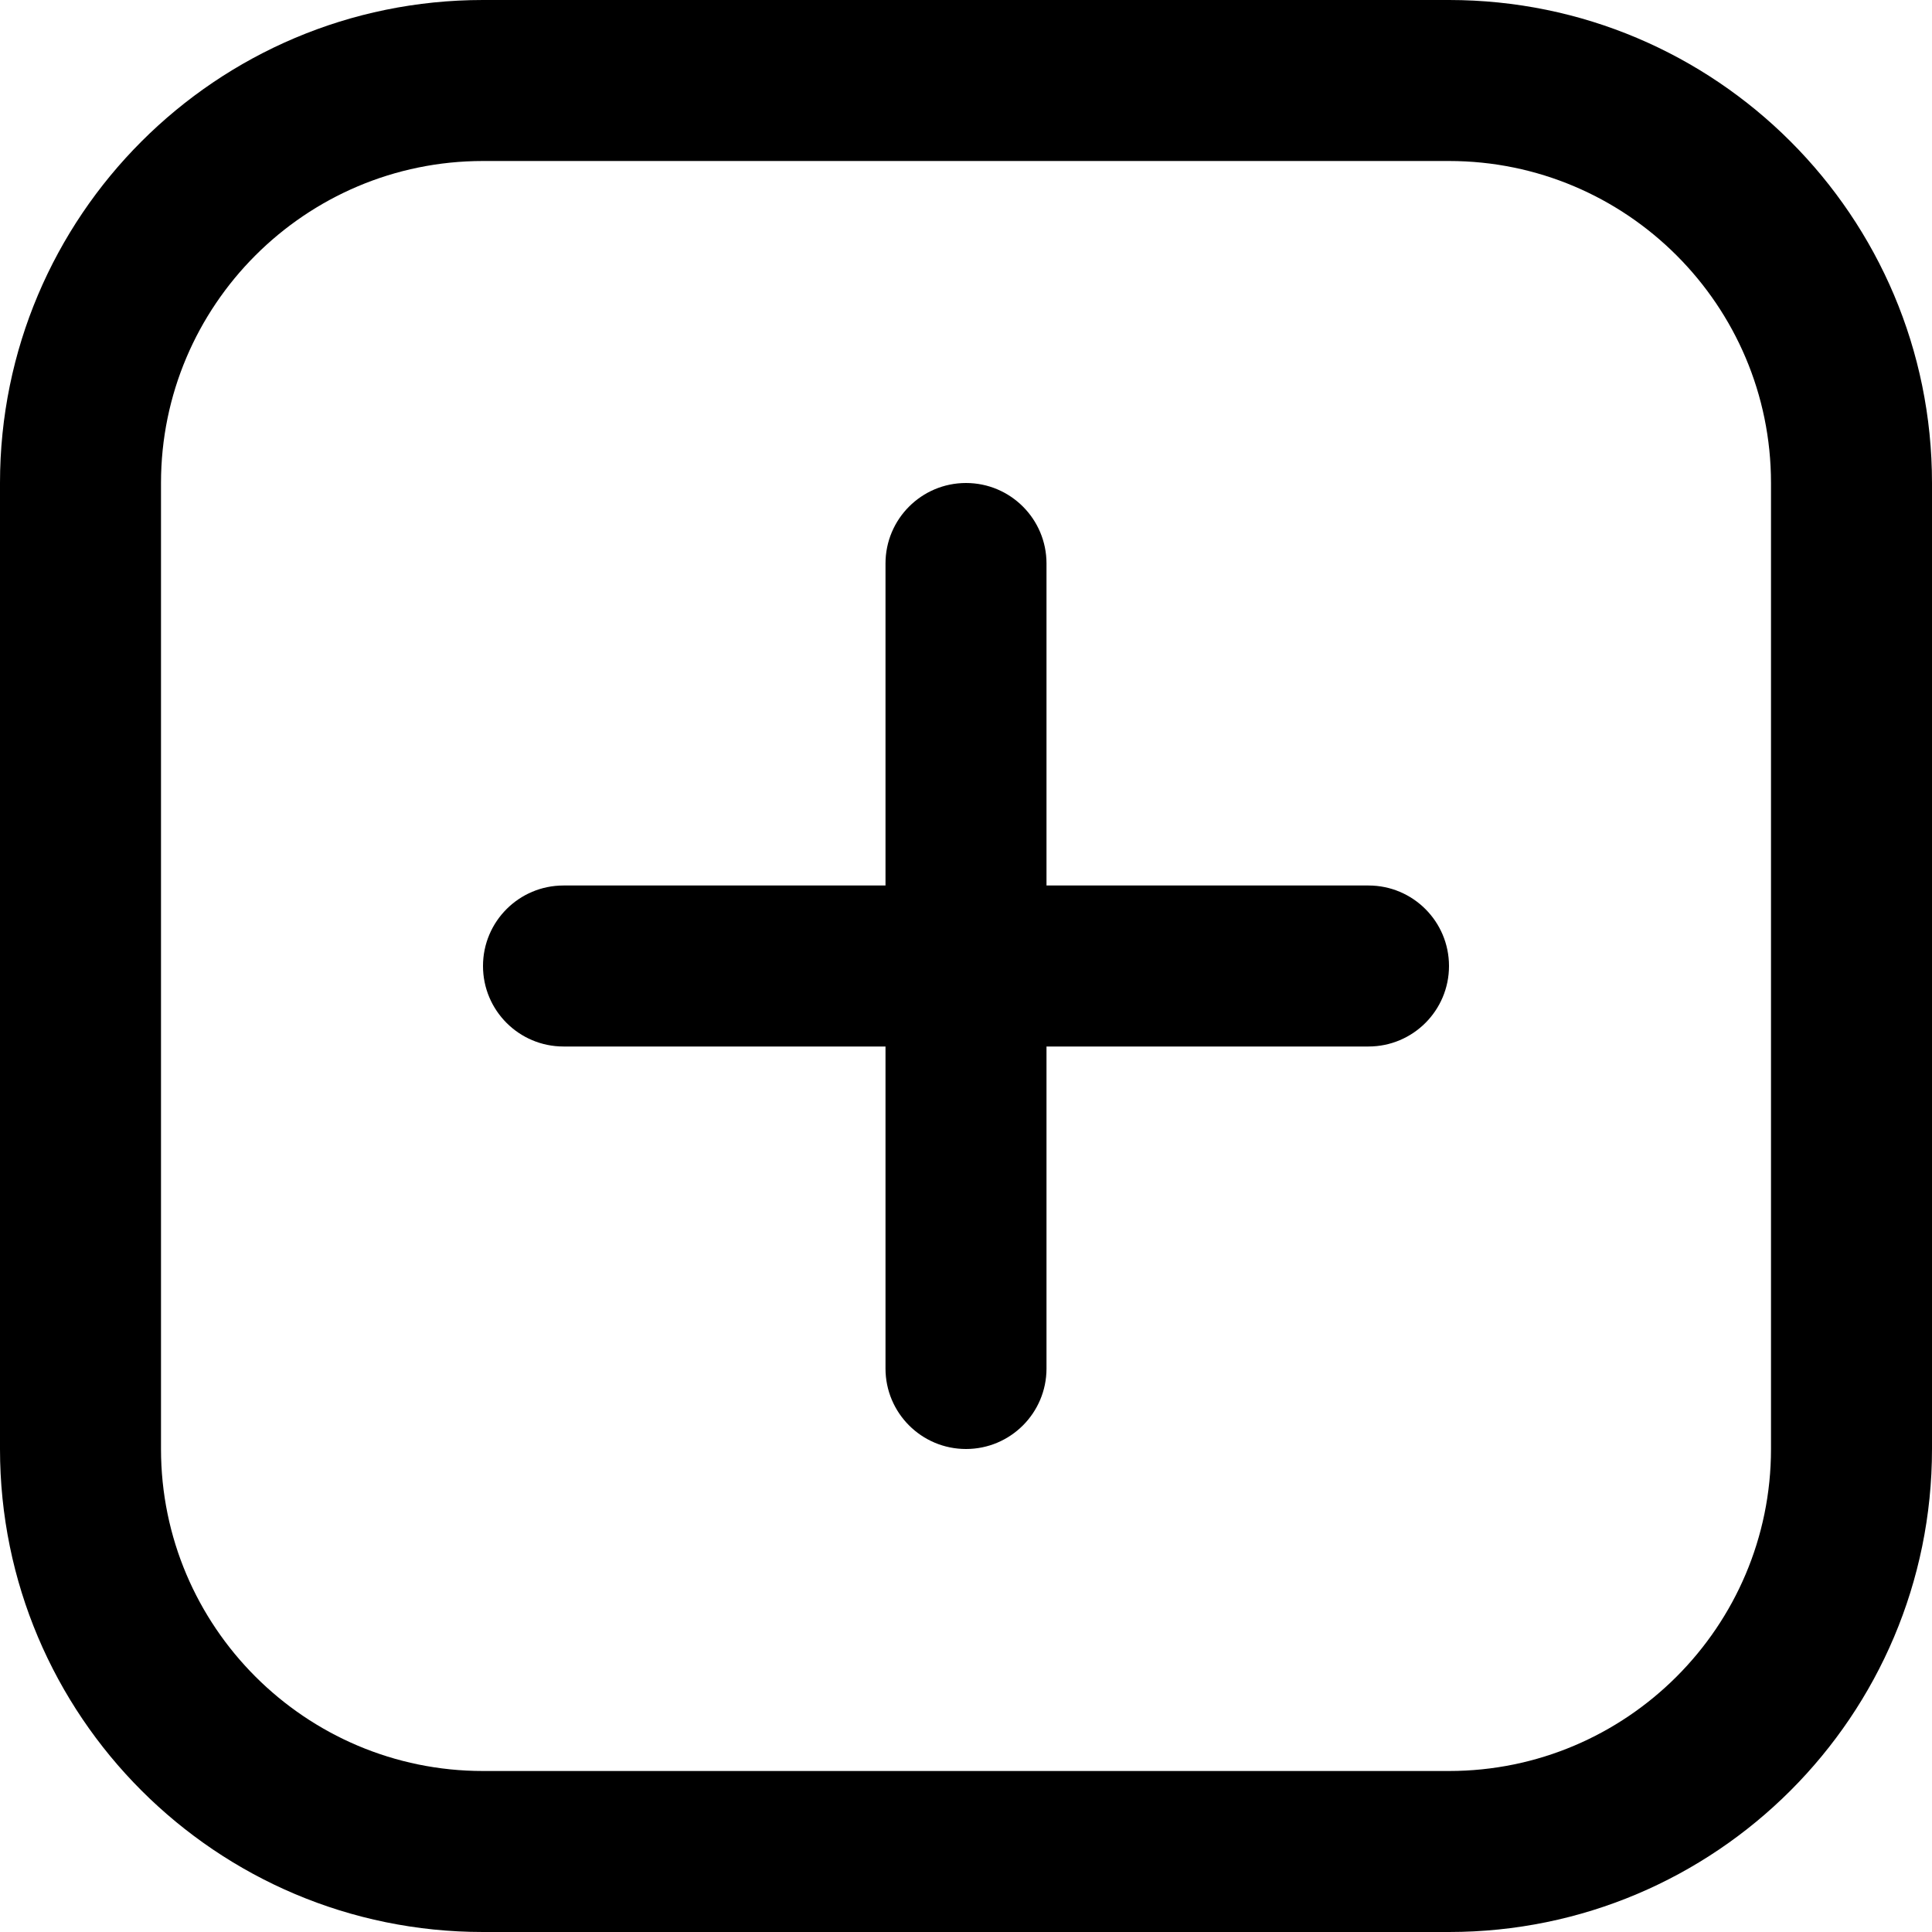
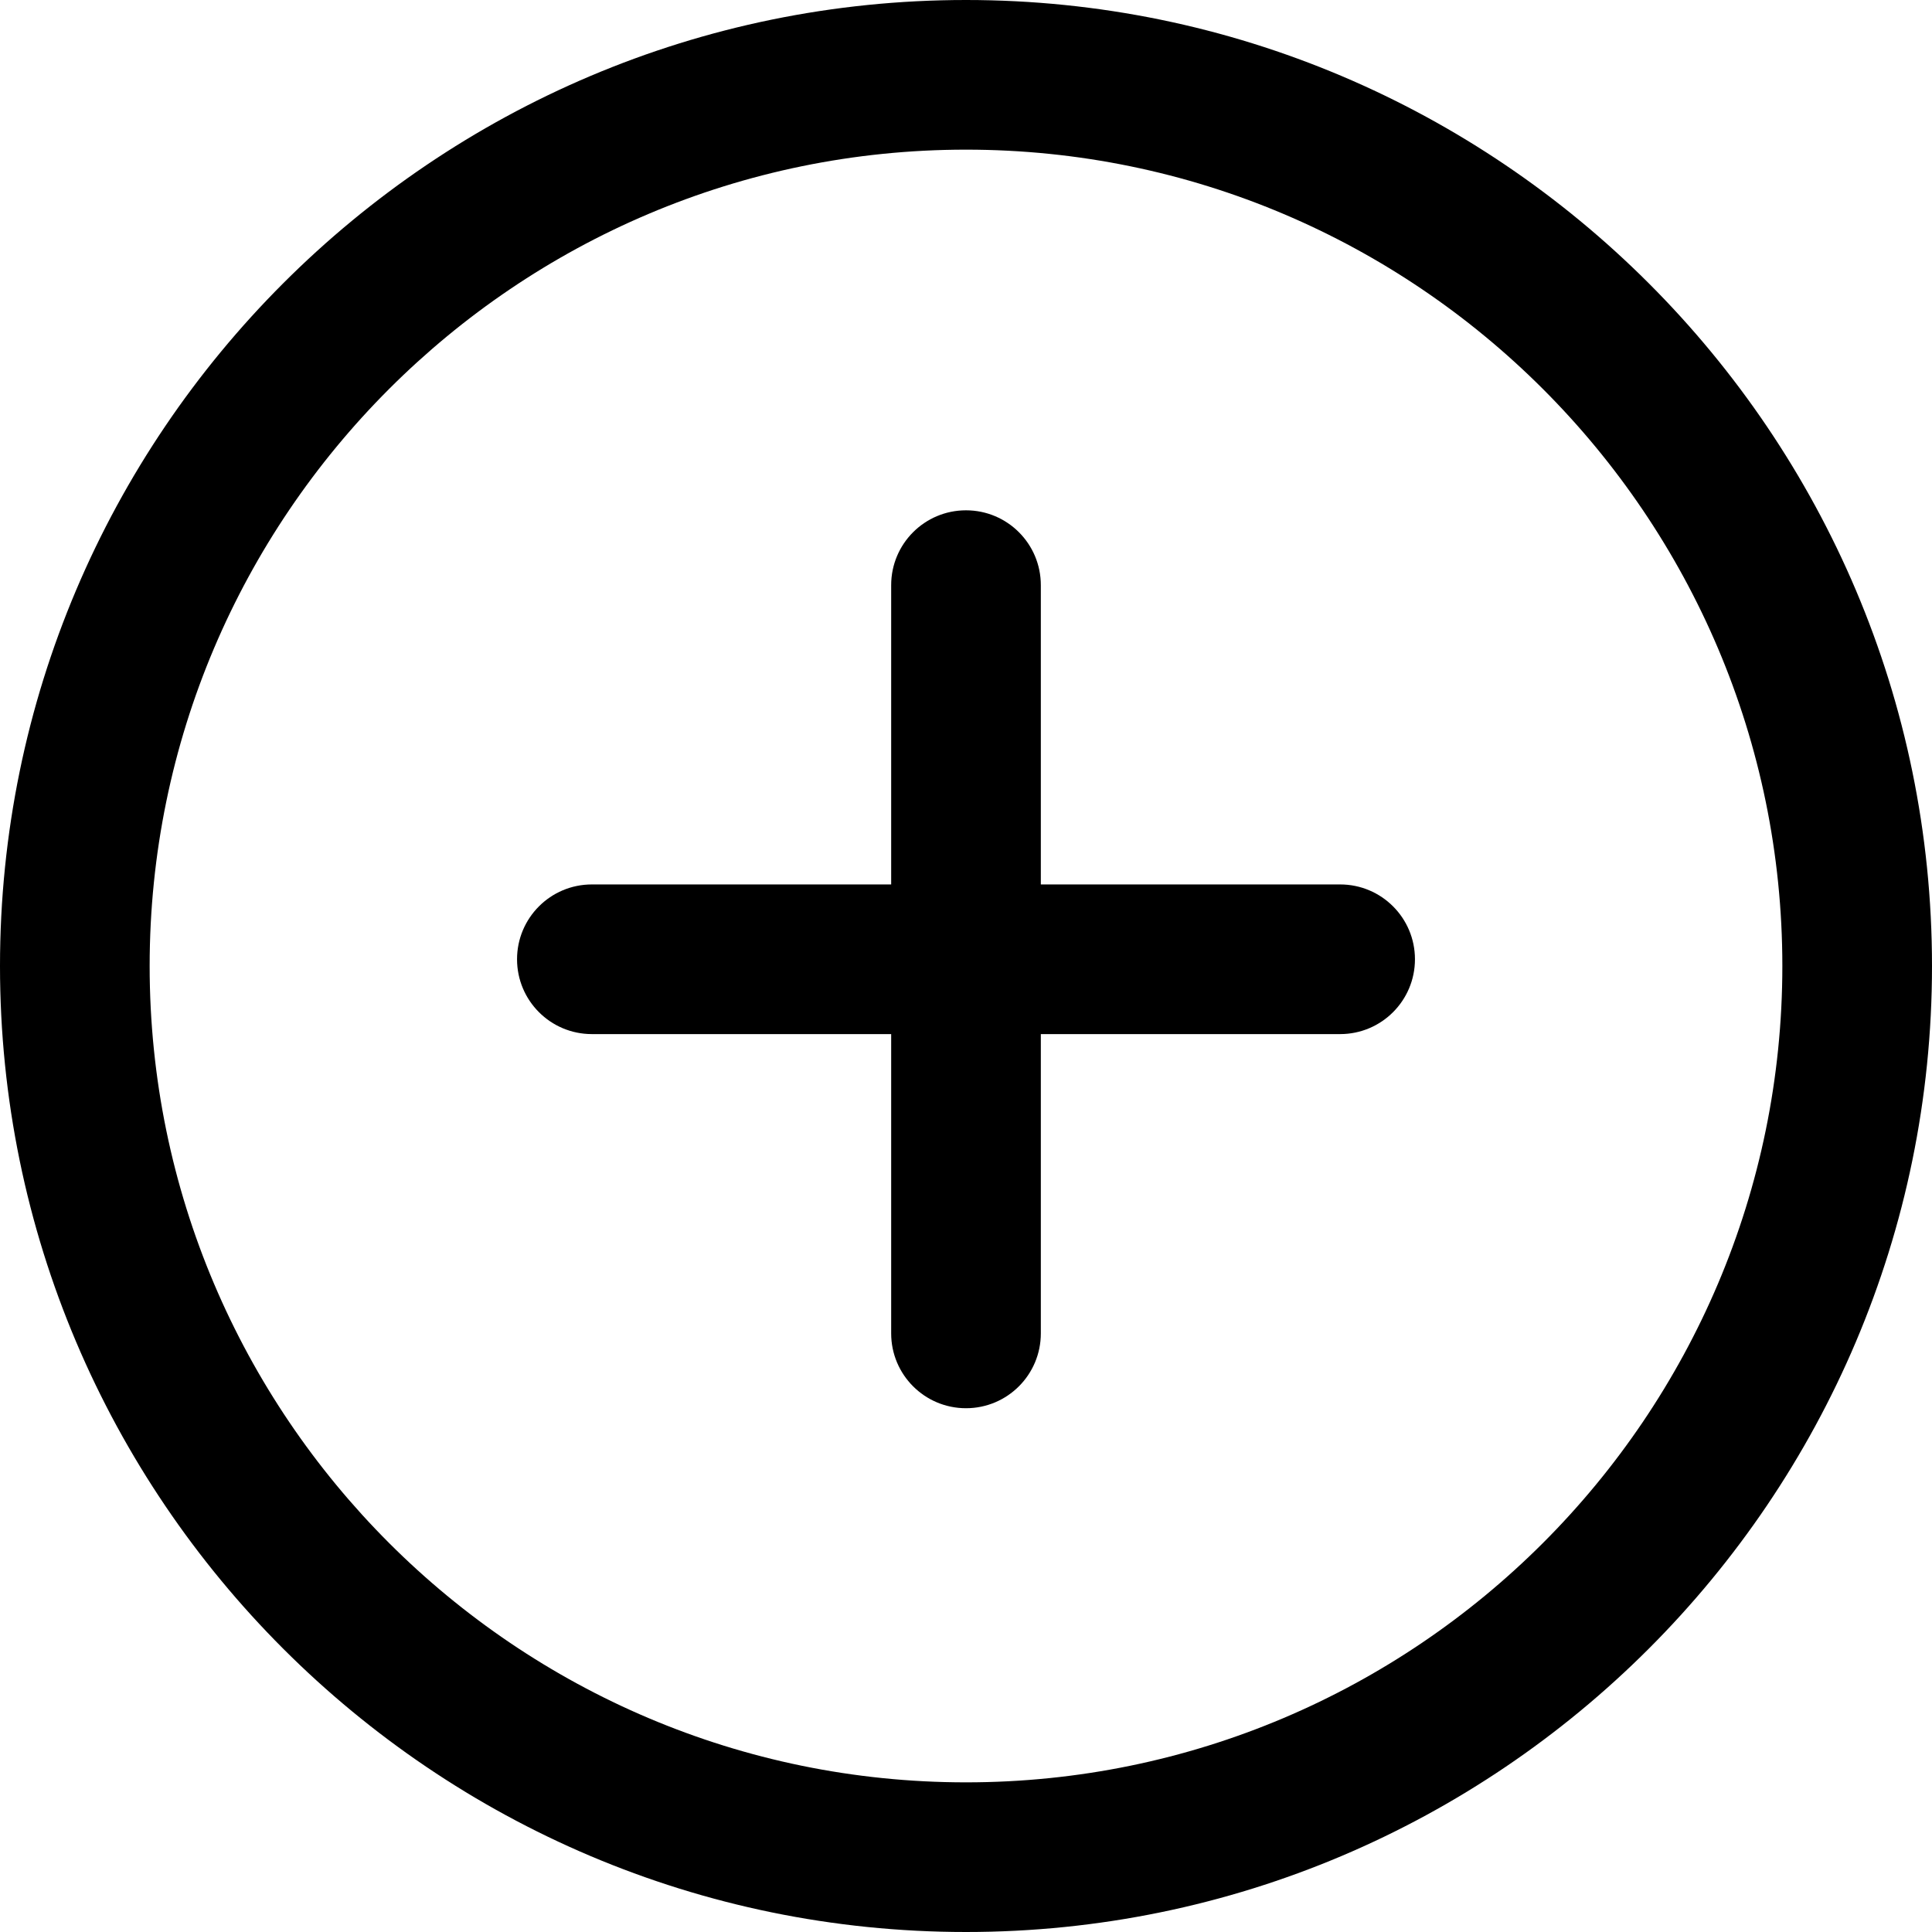
- <svg xmlns="http://www.w3.org/2000/svg" version="1.1" width="512" height="512" x="0" y="0" viewBox="0 0 24 24" style="enable-background:new 0 0 512 512" xml:space="preserve" class="">
+ <svg xmlns="http://www.w3.org/2000/svg" version="1.1" width="512" height="512" x="0" y="0" viewBox="0 0 512 512" style="enable-background:new 0 0 512 512" xml:space="preserve" class="">
  <g>
-     <path d="M18 2c2.206 0 4 1.794 4 4v12c0 2.206-1.794 4-4 4H6c-2.206 0-4-1.794-4-4V6c0-2.206 1.794-4 4-4zm0-2H6a6 6 0 0 0-6 6v12a6 6 0 0 0 6 6h12a6 6 0 0 0 6-6V6a6 6 0 0 0-6-6z" fill="#000000" opacity="1" data-original="#000000" class="" />
-     <path d="M12 18a1 1 0 0 1-1-1V7a1 1 0 0 1 2 0v10a1 1 0 0 1-1 1z" fill="#000000" opacity="1" data-original="#000000" class="" />
-     <path d="M6 12a1 1 0 0 1 1-1h10a1 1 0 0 1 0 2H7a1 1 0 0 1-1-1z" fill="#000000" opacity="1" data-original="#000000" class="" />
+     <path d="M256 0C114.833 0 0 114.833 0 256s114.833 256 256 256 256-114.853 256-256S397.167 0 256 0zm0 472.341c-119.275 0-216.341-97.046-216.341-216.341S136.725 39.659 256 39.659 472.341 136.705 472.341 256 375.295 472.341 256 472.341z" fill="#000000" opacity="1" data-original="#000000" class="" />
+     <path d="M355.148 234.386H275.83v-79.318c0-10.946-8.864-19.83-19.83-19.83s-19.83 8.884-19.83 19.83v79.318h-79.318c-10.966 0-19.83 8.884-19.83 19.83s8.864 19.83 19.83 19.83h79.318v79.318c0 10.946 8.864 19.83 19.83 19.83s19.83-8.884 19.83-19.83v-79.318h79.318c10.966 0 19.83-8.884 19.83-19.83s-8.864-19.83-19.83-19.83z" fill="#000000" opacity="1" data-original="#000000" class="" />
  </g>
</svg>
